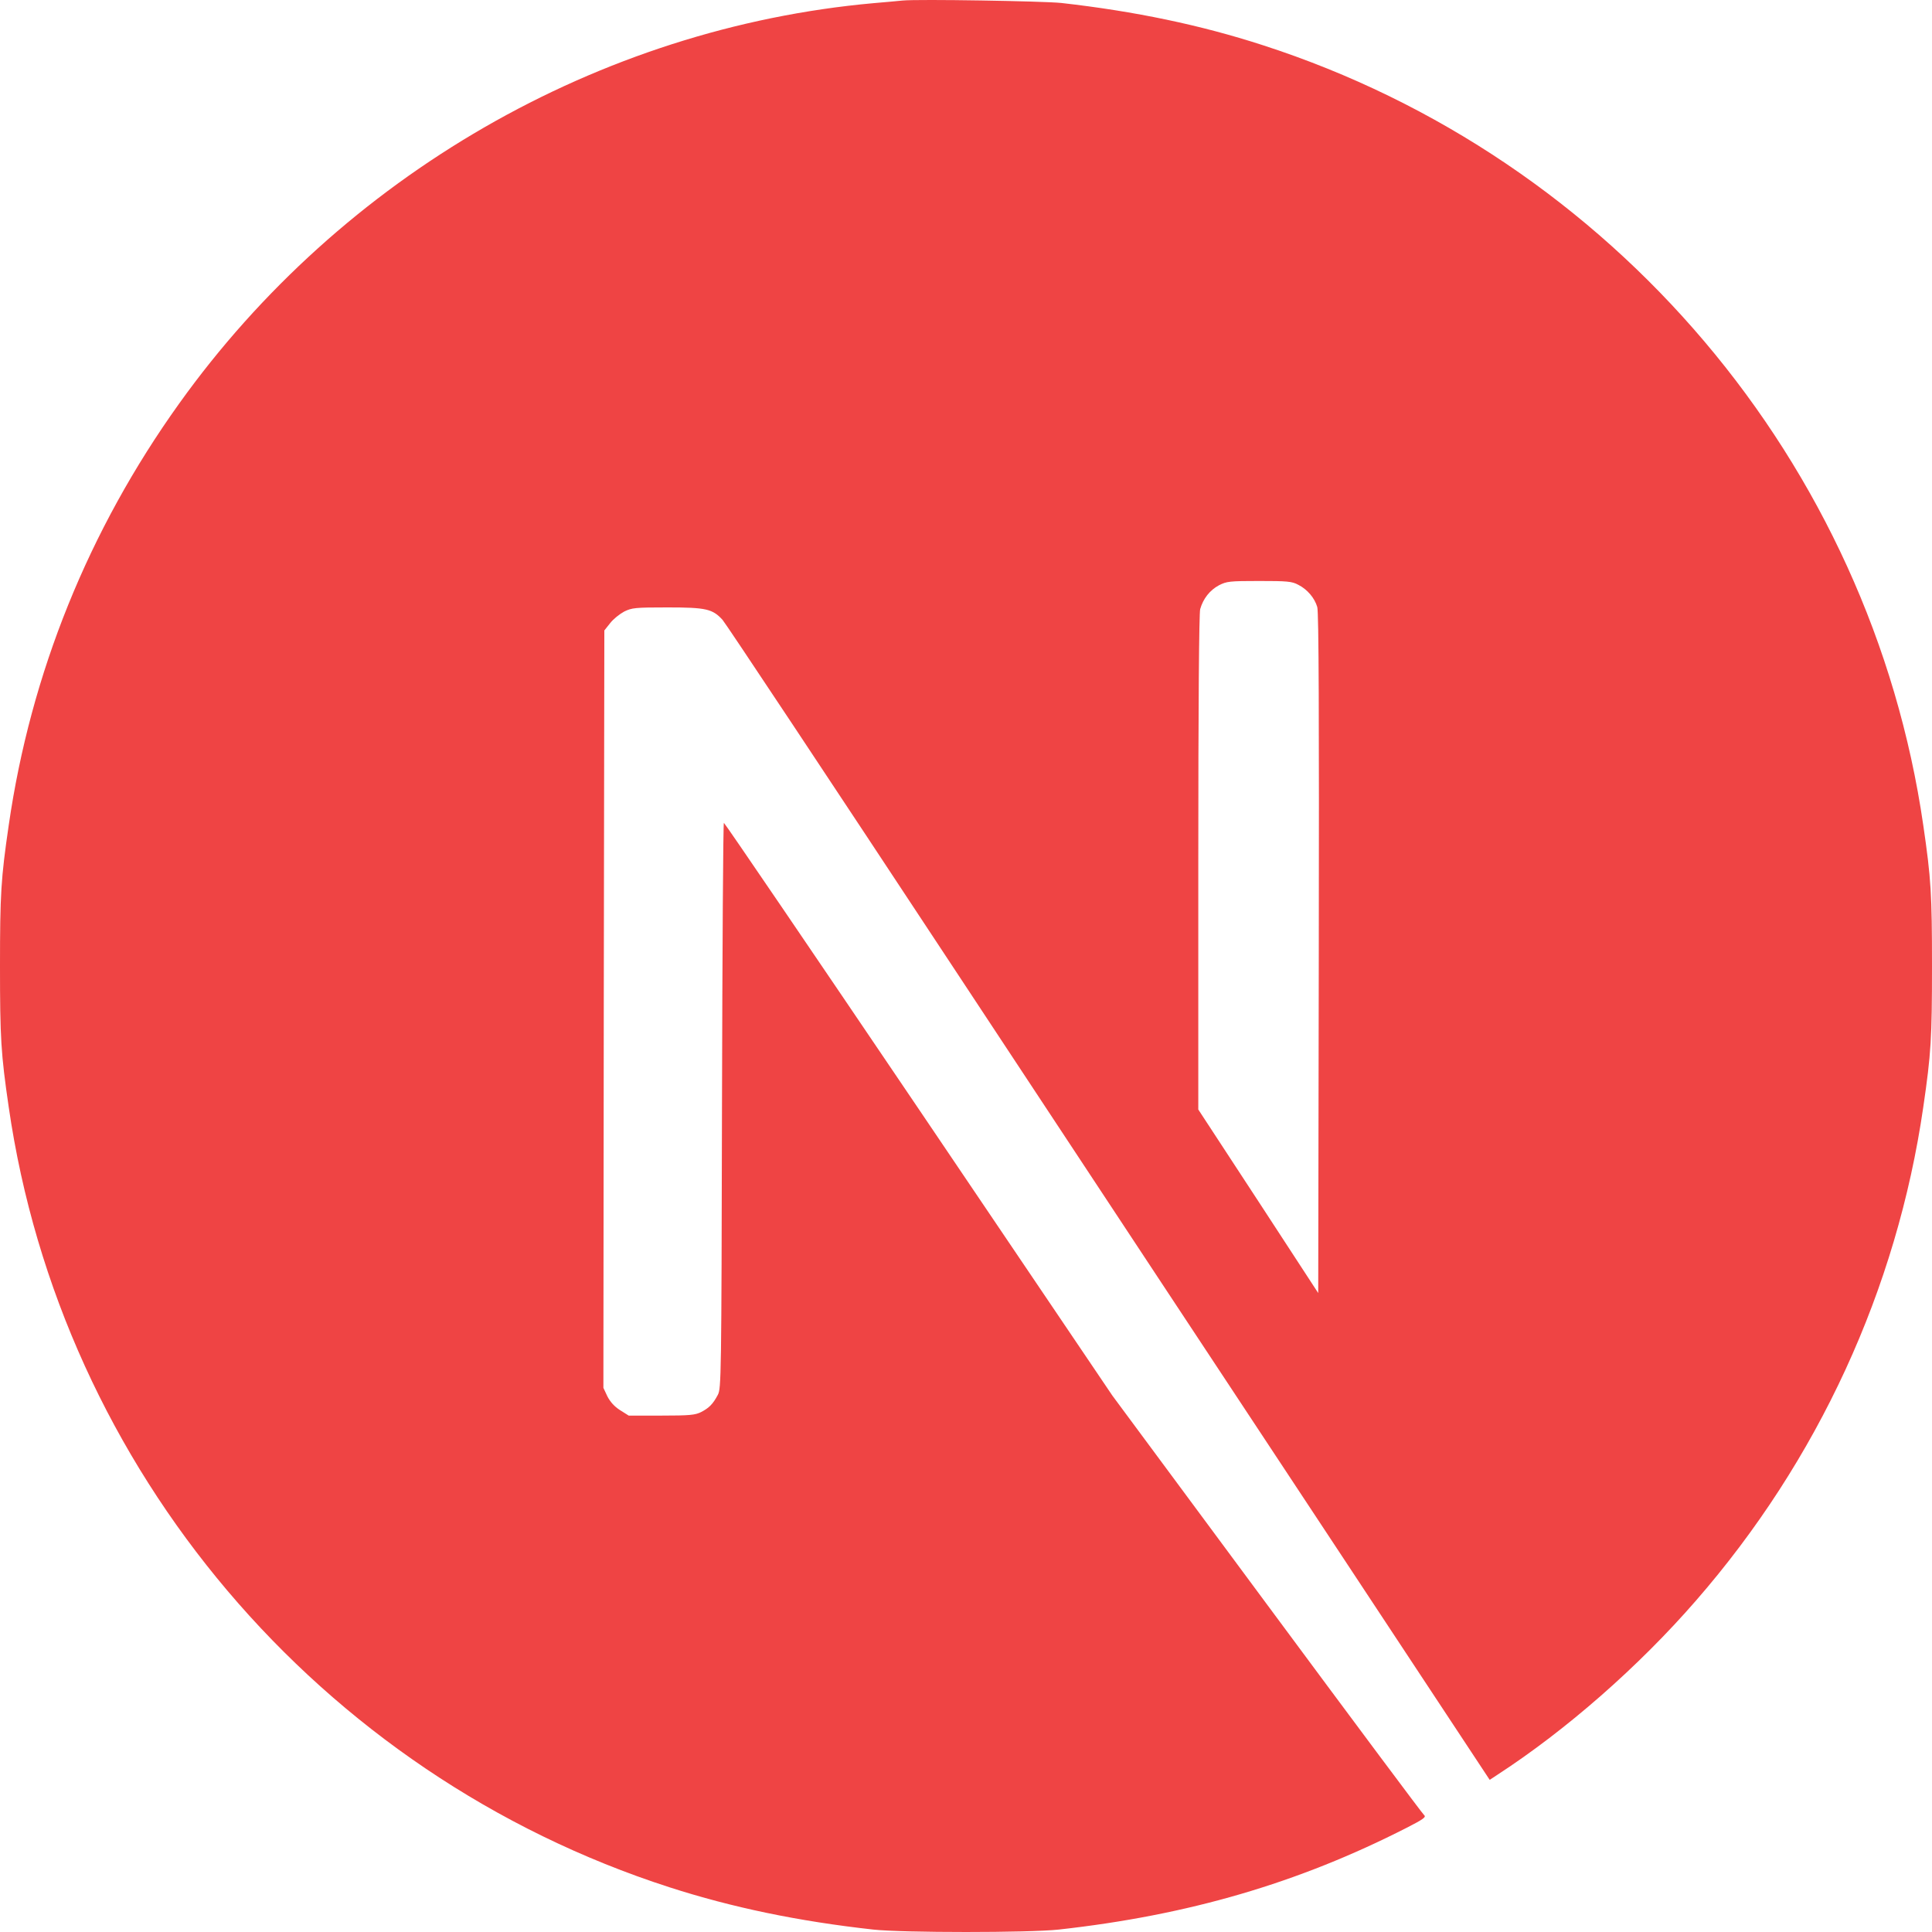
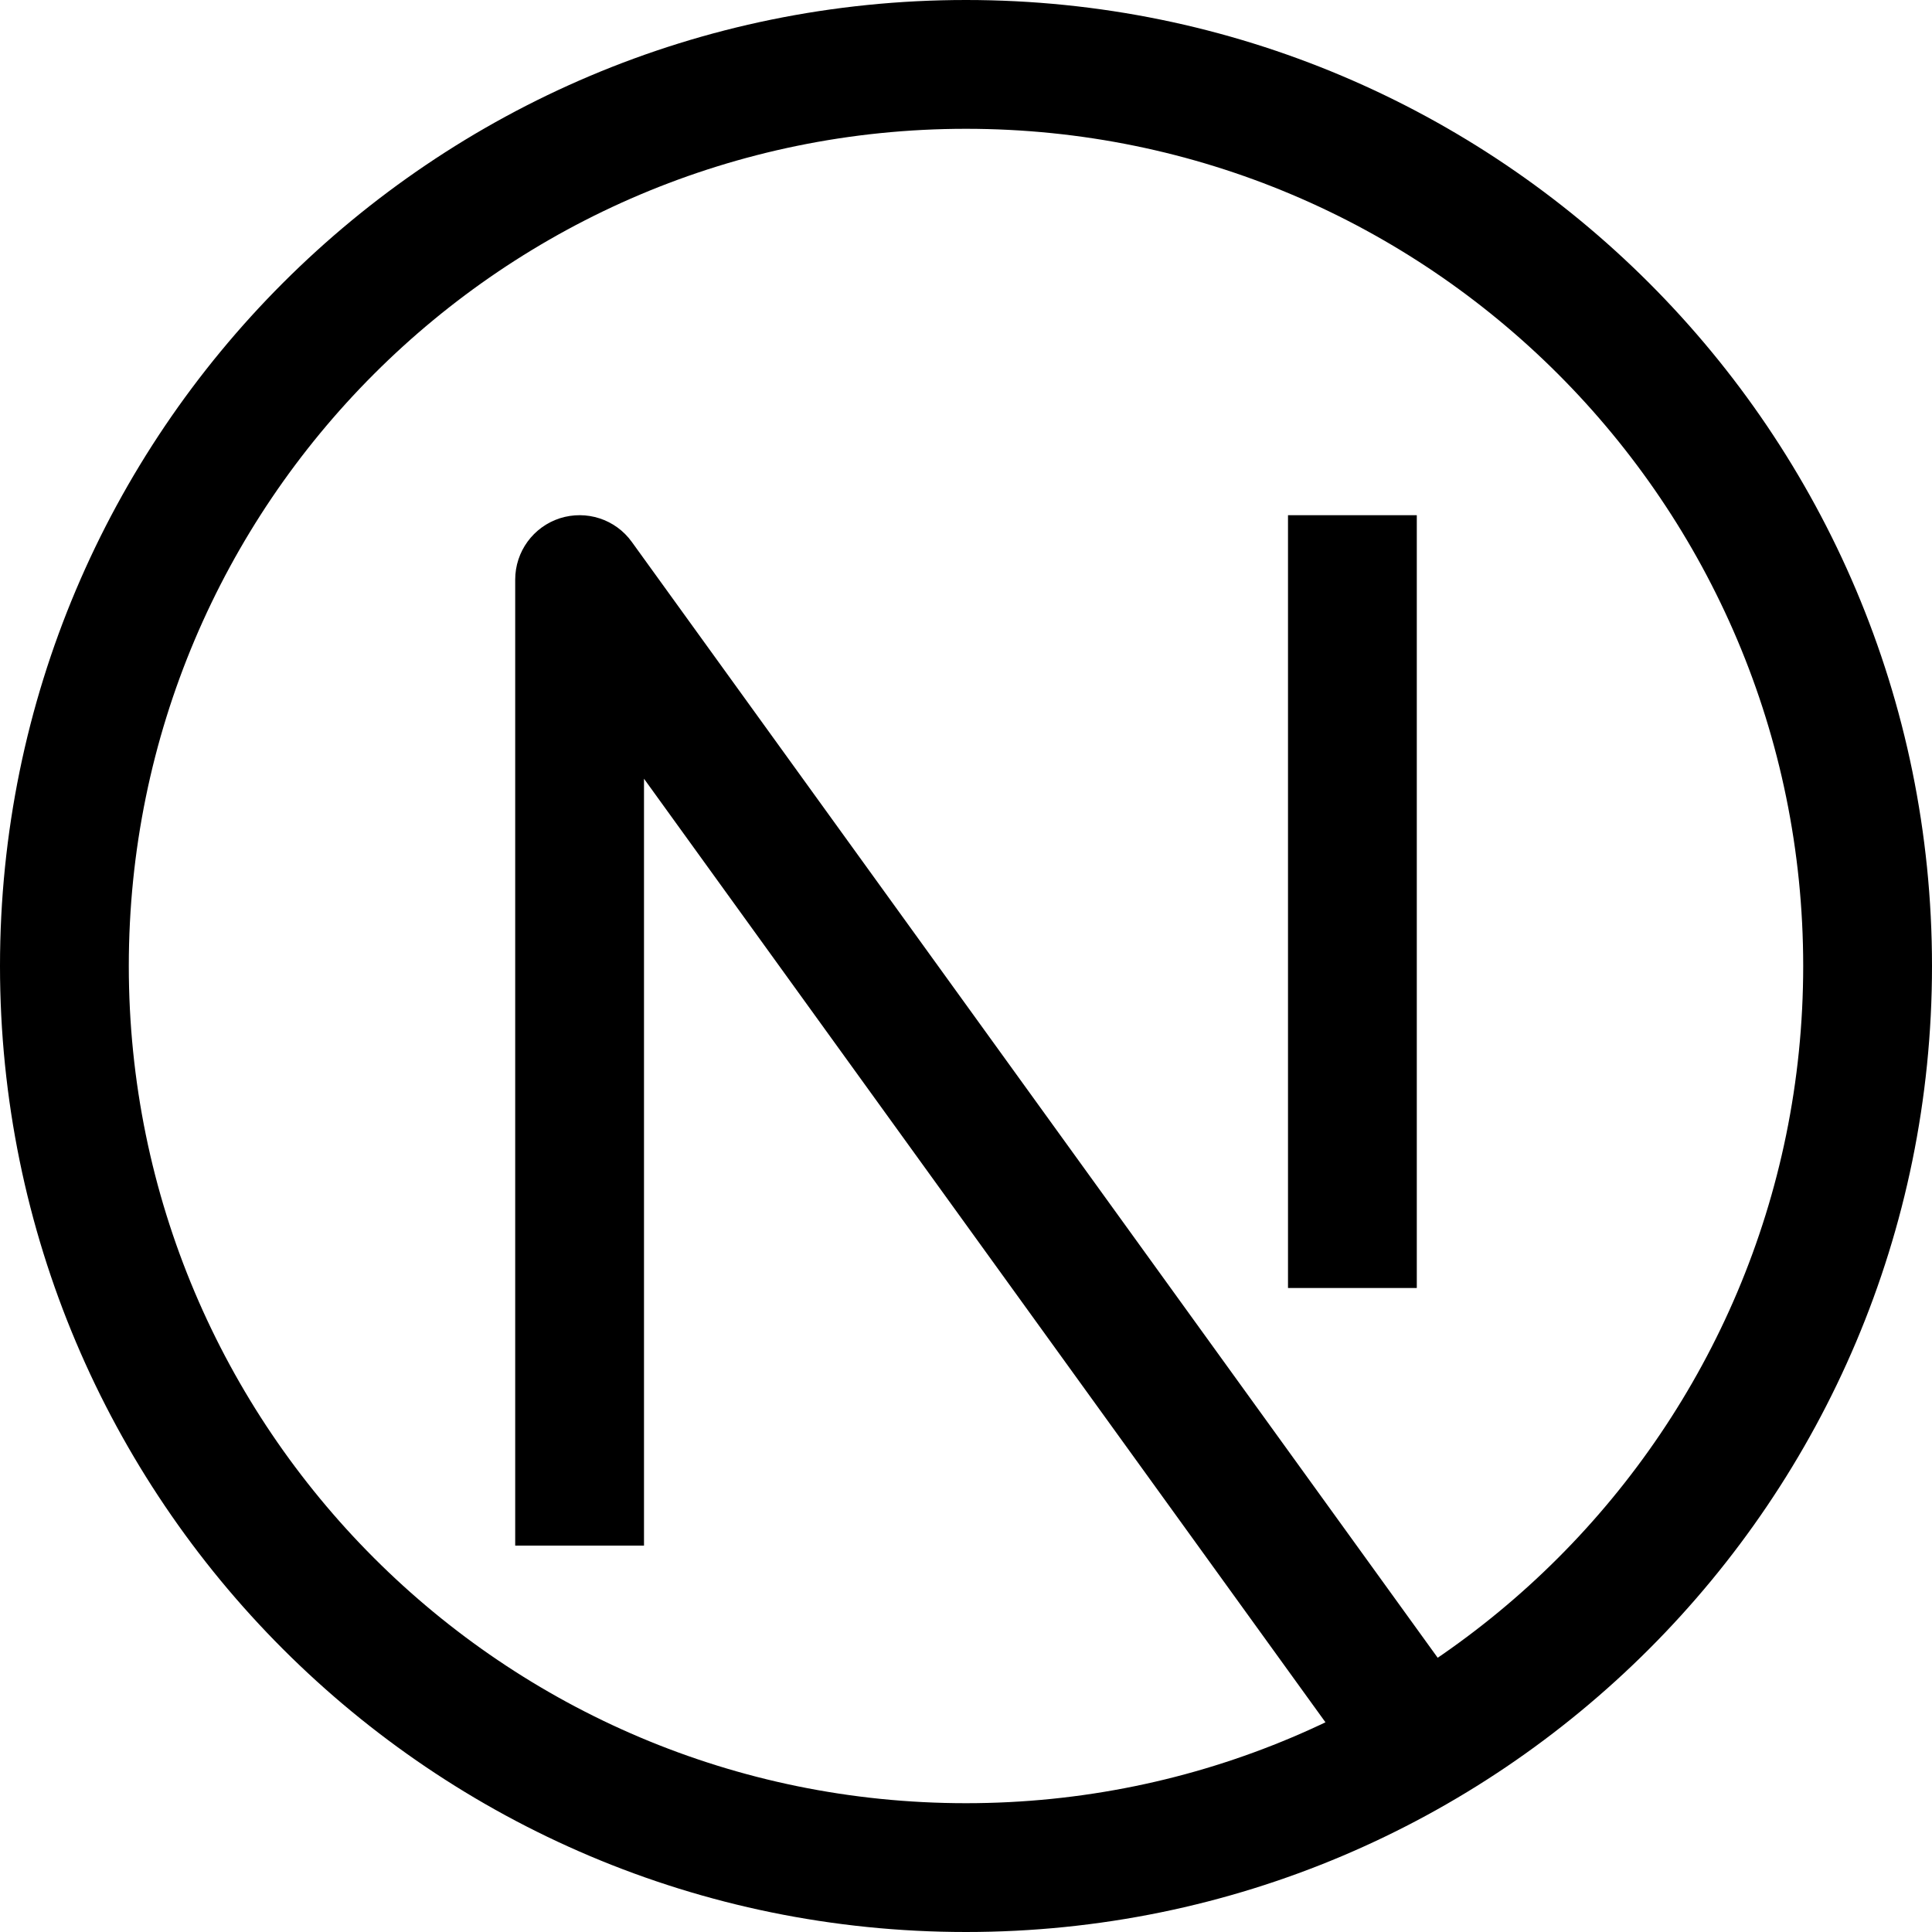
- <svg xmlns="http://www.w3.org/2000/svg" width="800px" height="800px" viewBox="0 0 256 256" version="1.1" preserveAspectRatio="xMidYMid" fill="#000000">
-   <g id="SVGRepo_bgCarrier" stroke-width="0" />
-   <g id="SVGRepo_tracerCarrier" stroke-linecap="round" stroke-linejoin="round" />
-   <g id="SVGRepo_iconCarrier">
-     <g>
-       <path d="M119.617,0.069 C119.066,0.119 117.315,0.294 115.738,0.419 C79.378,3.697 45.319,23.313 23.748,53.463 C11.736,70.227 4.054,89.243 1.151,109.385 C0.125,116.415 0,118.492 0,128.025 C0,137.558 0.125,139.635 1.151,146.666 C8.108,194.73 42.316,235.114 88.712,250.076 C97.02,252.754 105.778,254.58 115.738,255.681 C119.617,256.106 136.383,256.106 140.262,255.681 C157.454,253.779 172.018,249.526 186.382,242.195 C188.584,241.069 189.01,240.769 188.709,240.518 C188.509,240.368 179.125,227.783 167.864,212.57 L147.394,184.922 L121.744,146.966 C107.63,126.098 96.019,109.034 95.919,109.034 C95.819,109.009 95.718,125.873 95.668,146.465 C95.593,182.52 95.568,183.971 95.118,184.822 C94.467,186.048 93.967,186.549 92.916,187.099 C92.115,187.499 91.414,187.574 87.636,187.574 L83.306,187.574 L82.155,186.849 C81.404,186.373 80.854,185.748 80.479,185.022 L79.953,183.896 L80.003,133.73 L80.078,83.538 L80.854,82.562 C81.254,82.037 82.105,81.361 82.706,81.036 C83.732,80.536 84.132,80.486 88.461,80.486 C93.566,80.486 94.417,80.686 95.743,82.137 C96.119,82.537 110.007,103.455 126.624,128.651 C143.24,153.846 165.962,188.25 177.123,205.139 L197.393,235.84 L198.419,235.164 C207.503,229.259 217.112,220.852 224.719,212.095 C240.91,193.504 251.345,170.836 254.849,146.666 C255.875,139.635 256,137.558 256,128.025 C256,118.492 255.875,116.415 254.849,109.385 C247.892,61.32 213.684,20.936 167.288,5.974 C159.105,3.322 150.397,1.495 140.637,0.394 C138.235,0.144 121.694,-0.131 119.617,0.069 L119.617,0.069 Z M172.018,77.483 C173.219,78.084 174.195,79.235 174.545,80.436 C174.746,81.086 174.796,94.998 174.746,126.349 L174.671,171.336 L166.738,159.176 L158.78,147.016 L158.78,114.314 C158.78,93.171 158.88,81.286 159.03,80.711 C159.431,79.31 160.307,78.209 161.508,77.558 C162.534,77.033 162.909,76.983 166.838,76.983 C170.542,76.983 171.192,77.033 172.018,77.483 Z" fill="#ef4444"> </path>
-     </g>
-   </g>
+ <svg xmlns="http://www.w3.org/2000/svg" width="800px" height="800px" viewBox="0 0 15 15" fill="none">
+   <path d="M4.5 4.5L4.905 4.207C4.778 4.031 4.553 3.958 4.346 4.024C4.14 4.091 4 4.283 4 4.5H4.5ZM7.5 14C3.91 14 1 11.09 1 7.5H0C0 11.642 3.358 15 7.5 15V14ZM14 7.5C14 11.09 11.09 14 7.5 14V15C11.642 15 15 11.642 15 7.5H14ZM7.5 1C11.09 1 14 3.91 14 7.5H15C15 3.358 11.642 0 7.5 0V1ZM7.5 0C3.358 0 0 3.358 0 7.5H1C1 3.91 3.91 1 7.5 1V0ZM5 12V4.5H4V12H5ZM4.095 4.793L10.595 13.793L11.405 13.207L4.905 4.207L4.095 4.793ZM10 4V10H11V4H10Z" fill="#000000" />
</svg>
